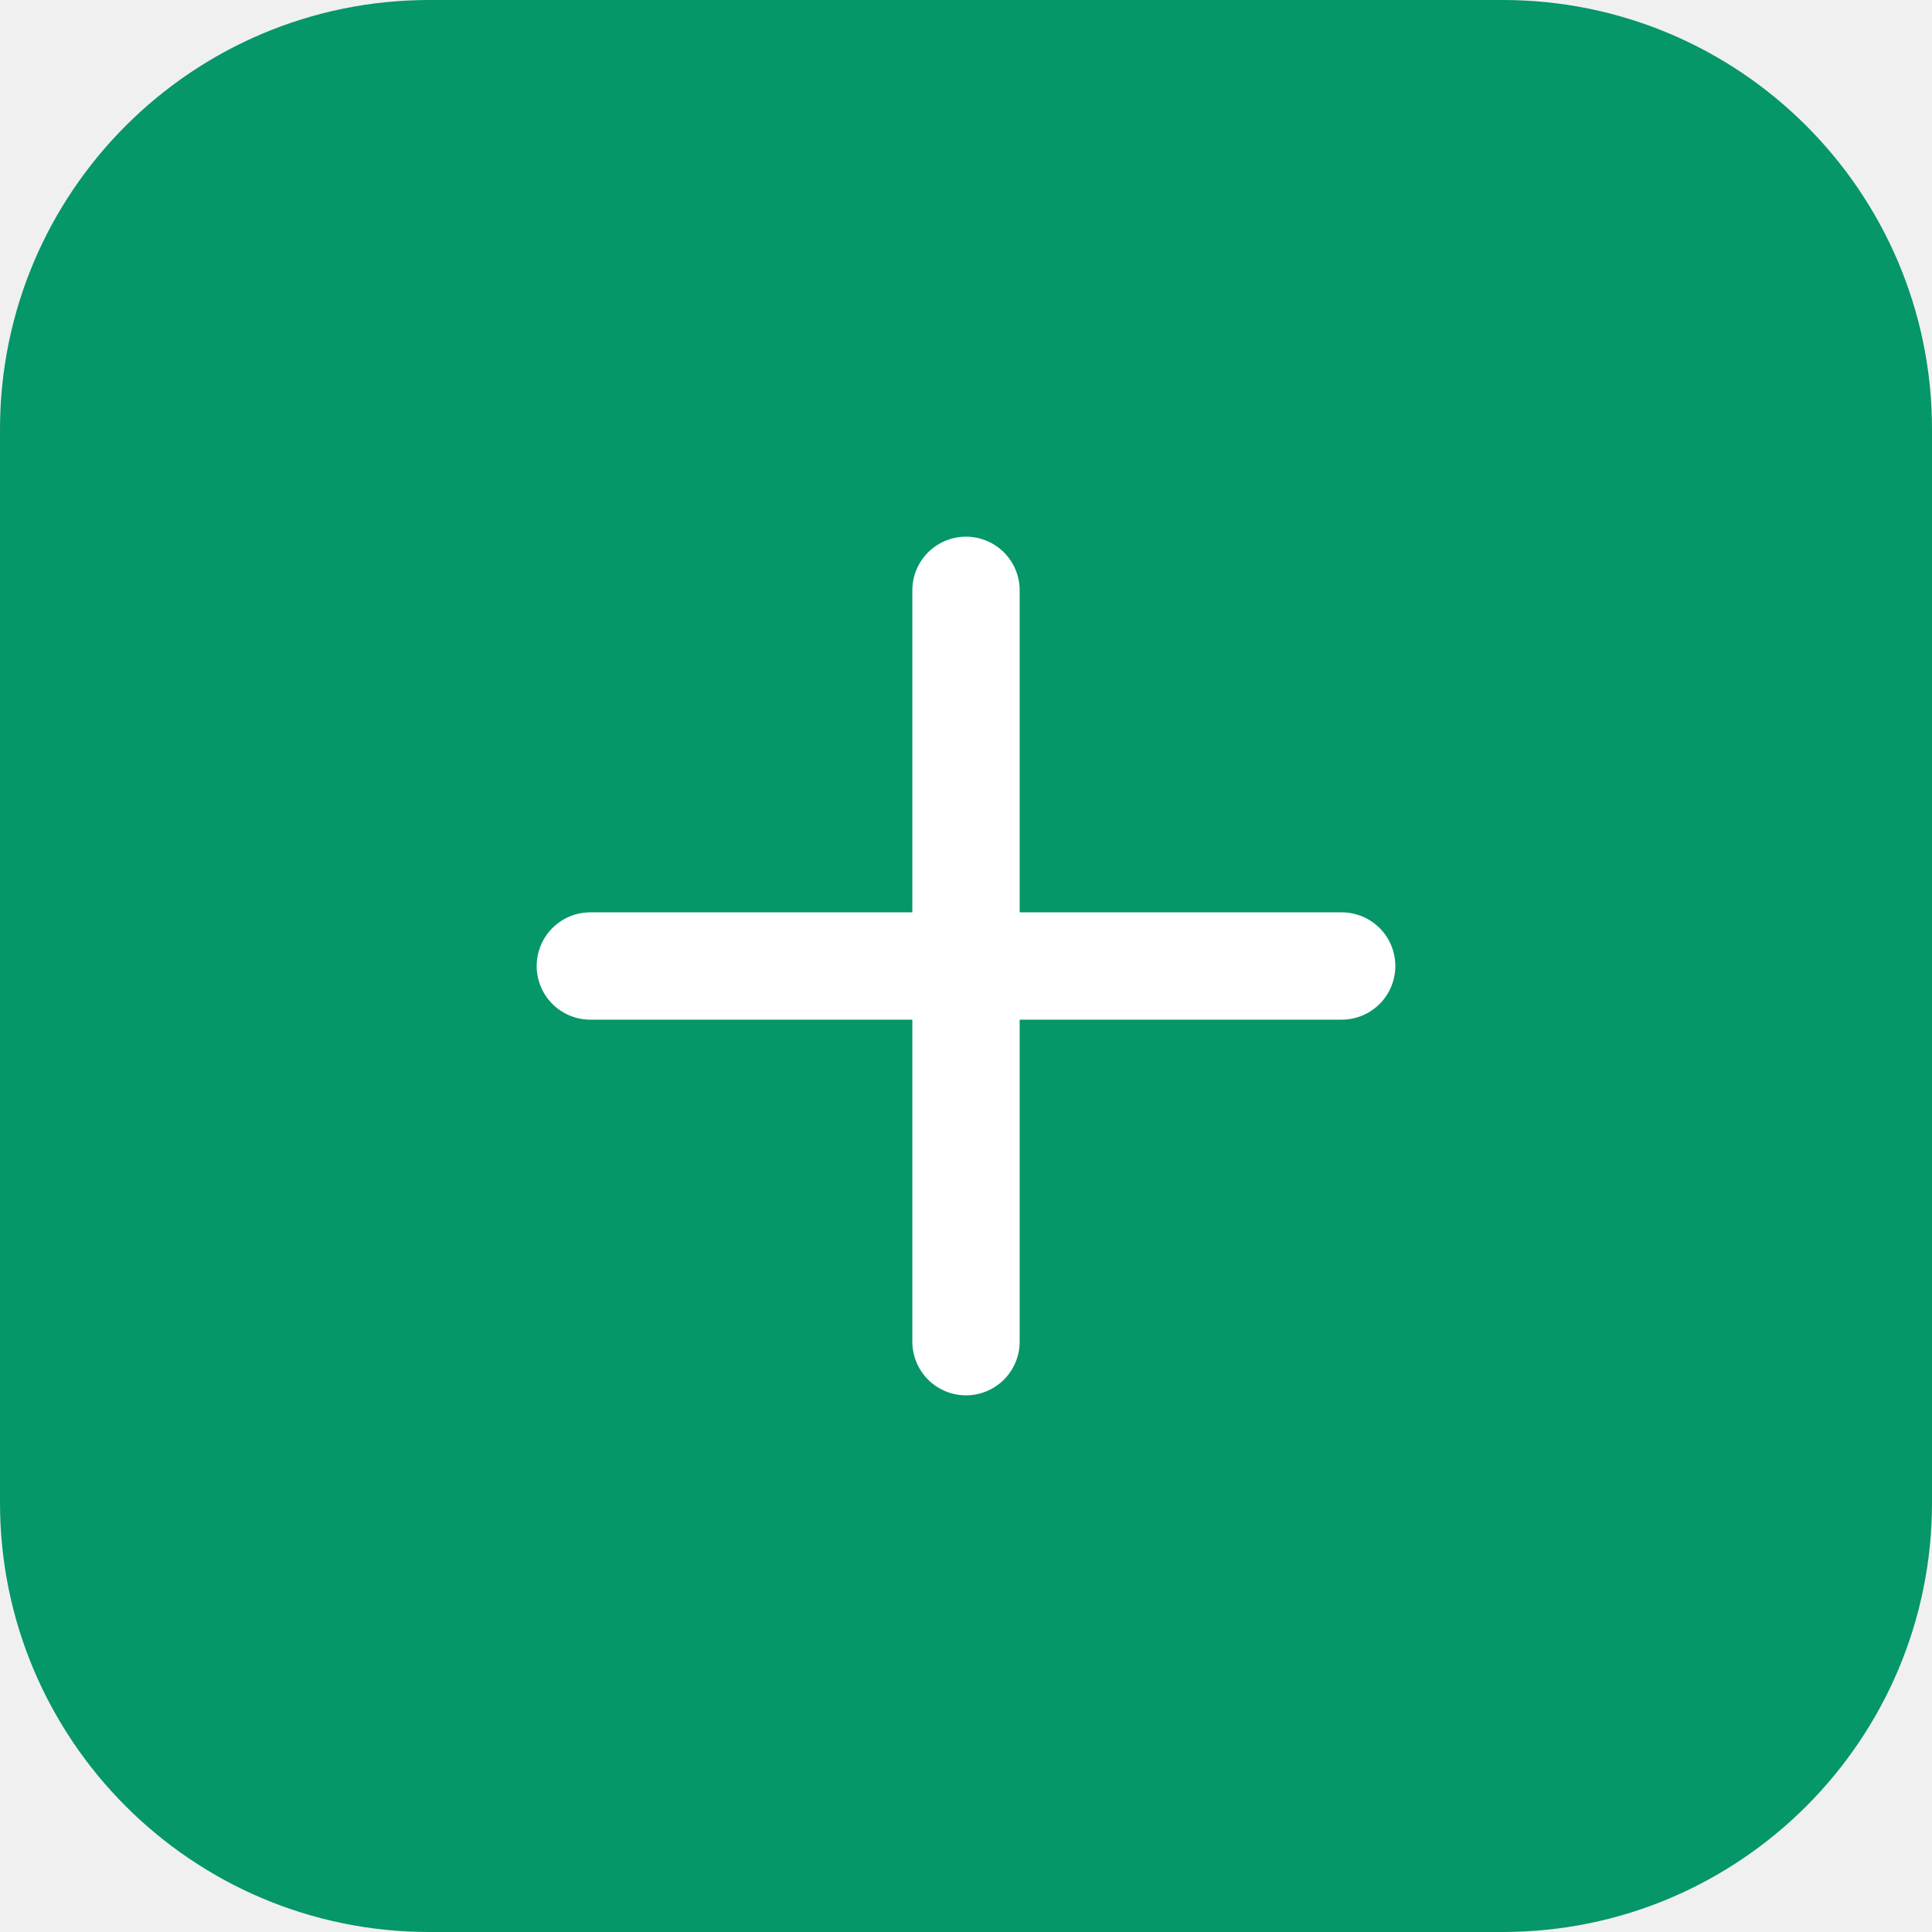
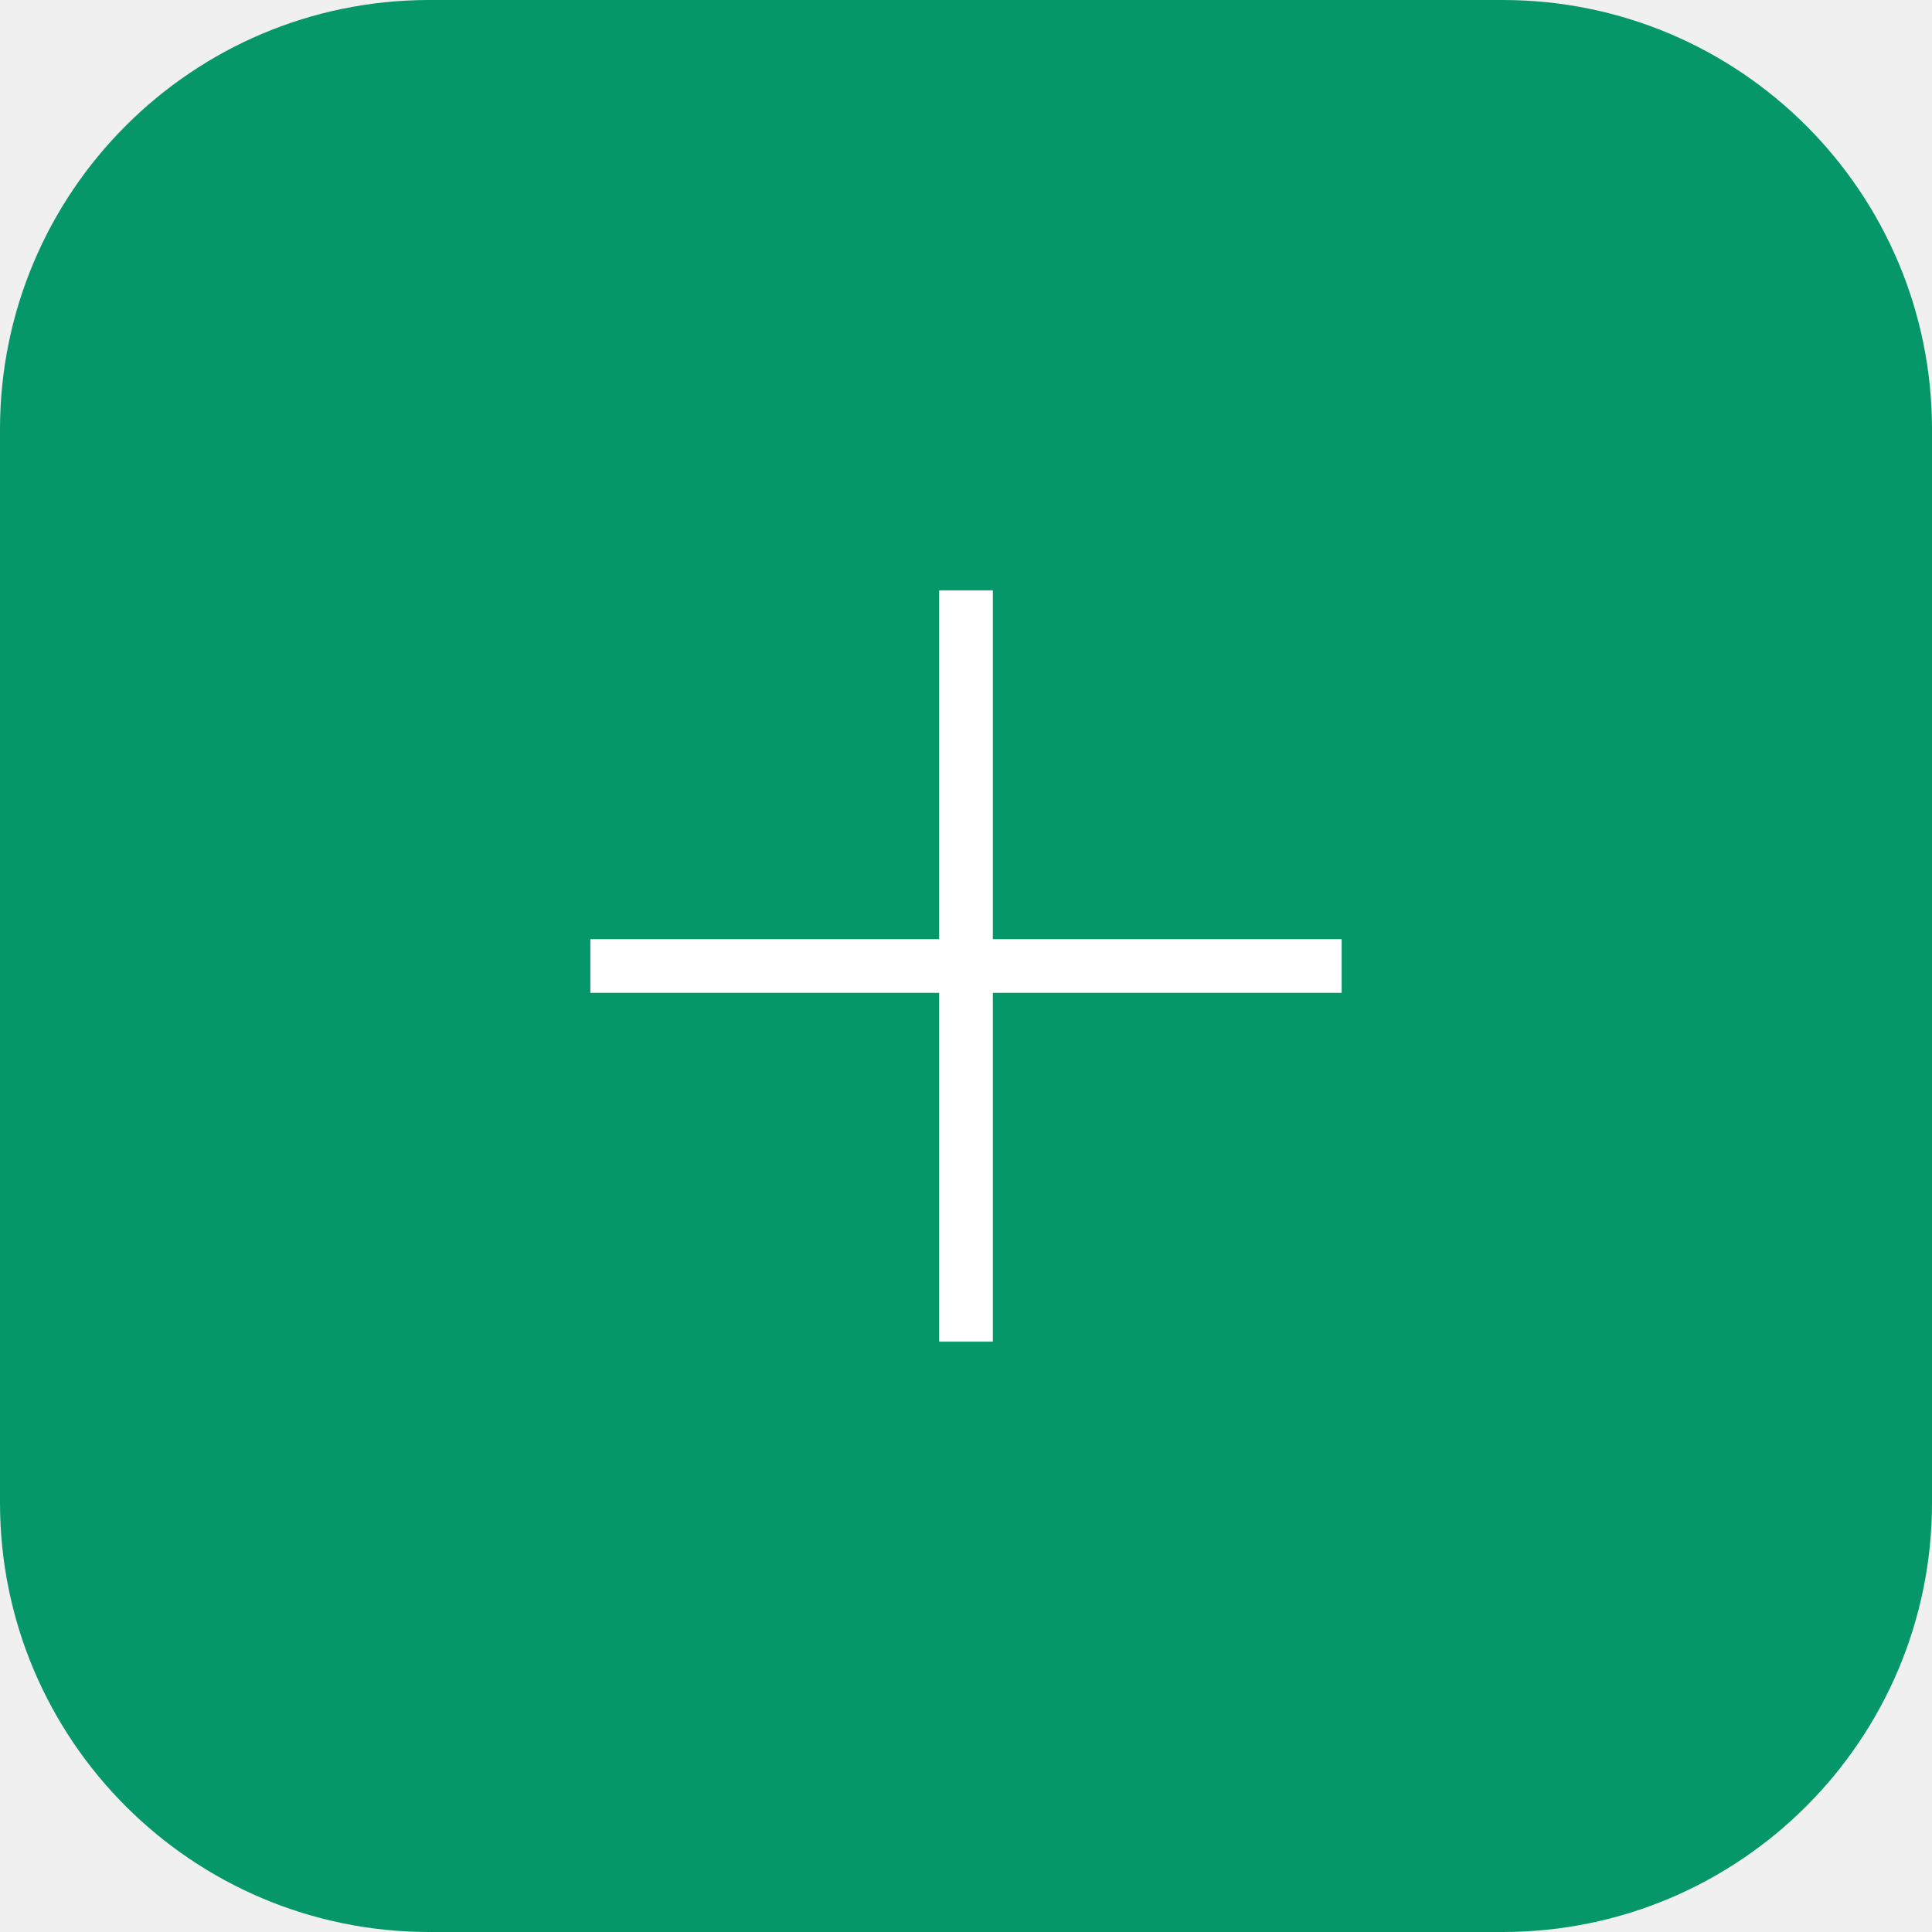
<svg xmlns="http://www.w3.org/2000/svg" width="36" height="36" viewBox="0 0 36 36" fill="none">
  <rect width="36" height="36" rx="8" fill="#059669" />
-   <path d="M11 18h14M18 11v14" stroke="white" stroke-width="2" stroke-linecap="round" />
+   <path d="M11 18h14M18 11v14" stroke="white" strokeWidth="2" strokeLinecap="round" />
</svg>
